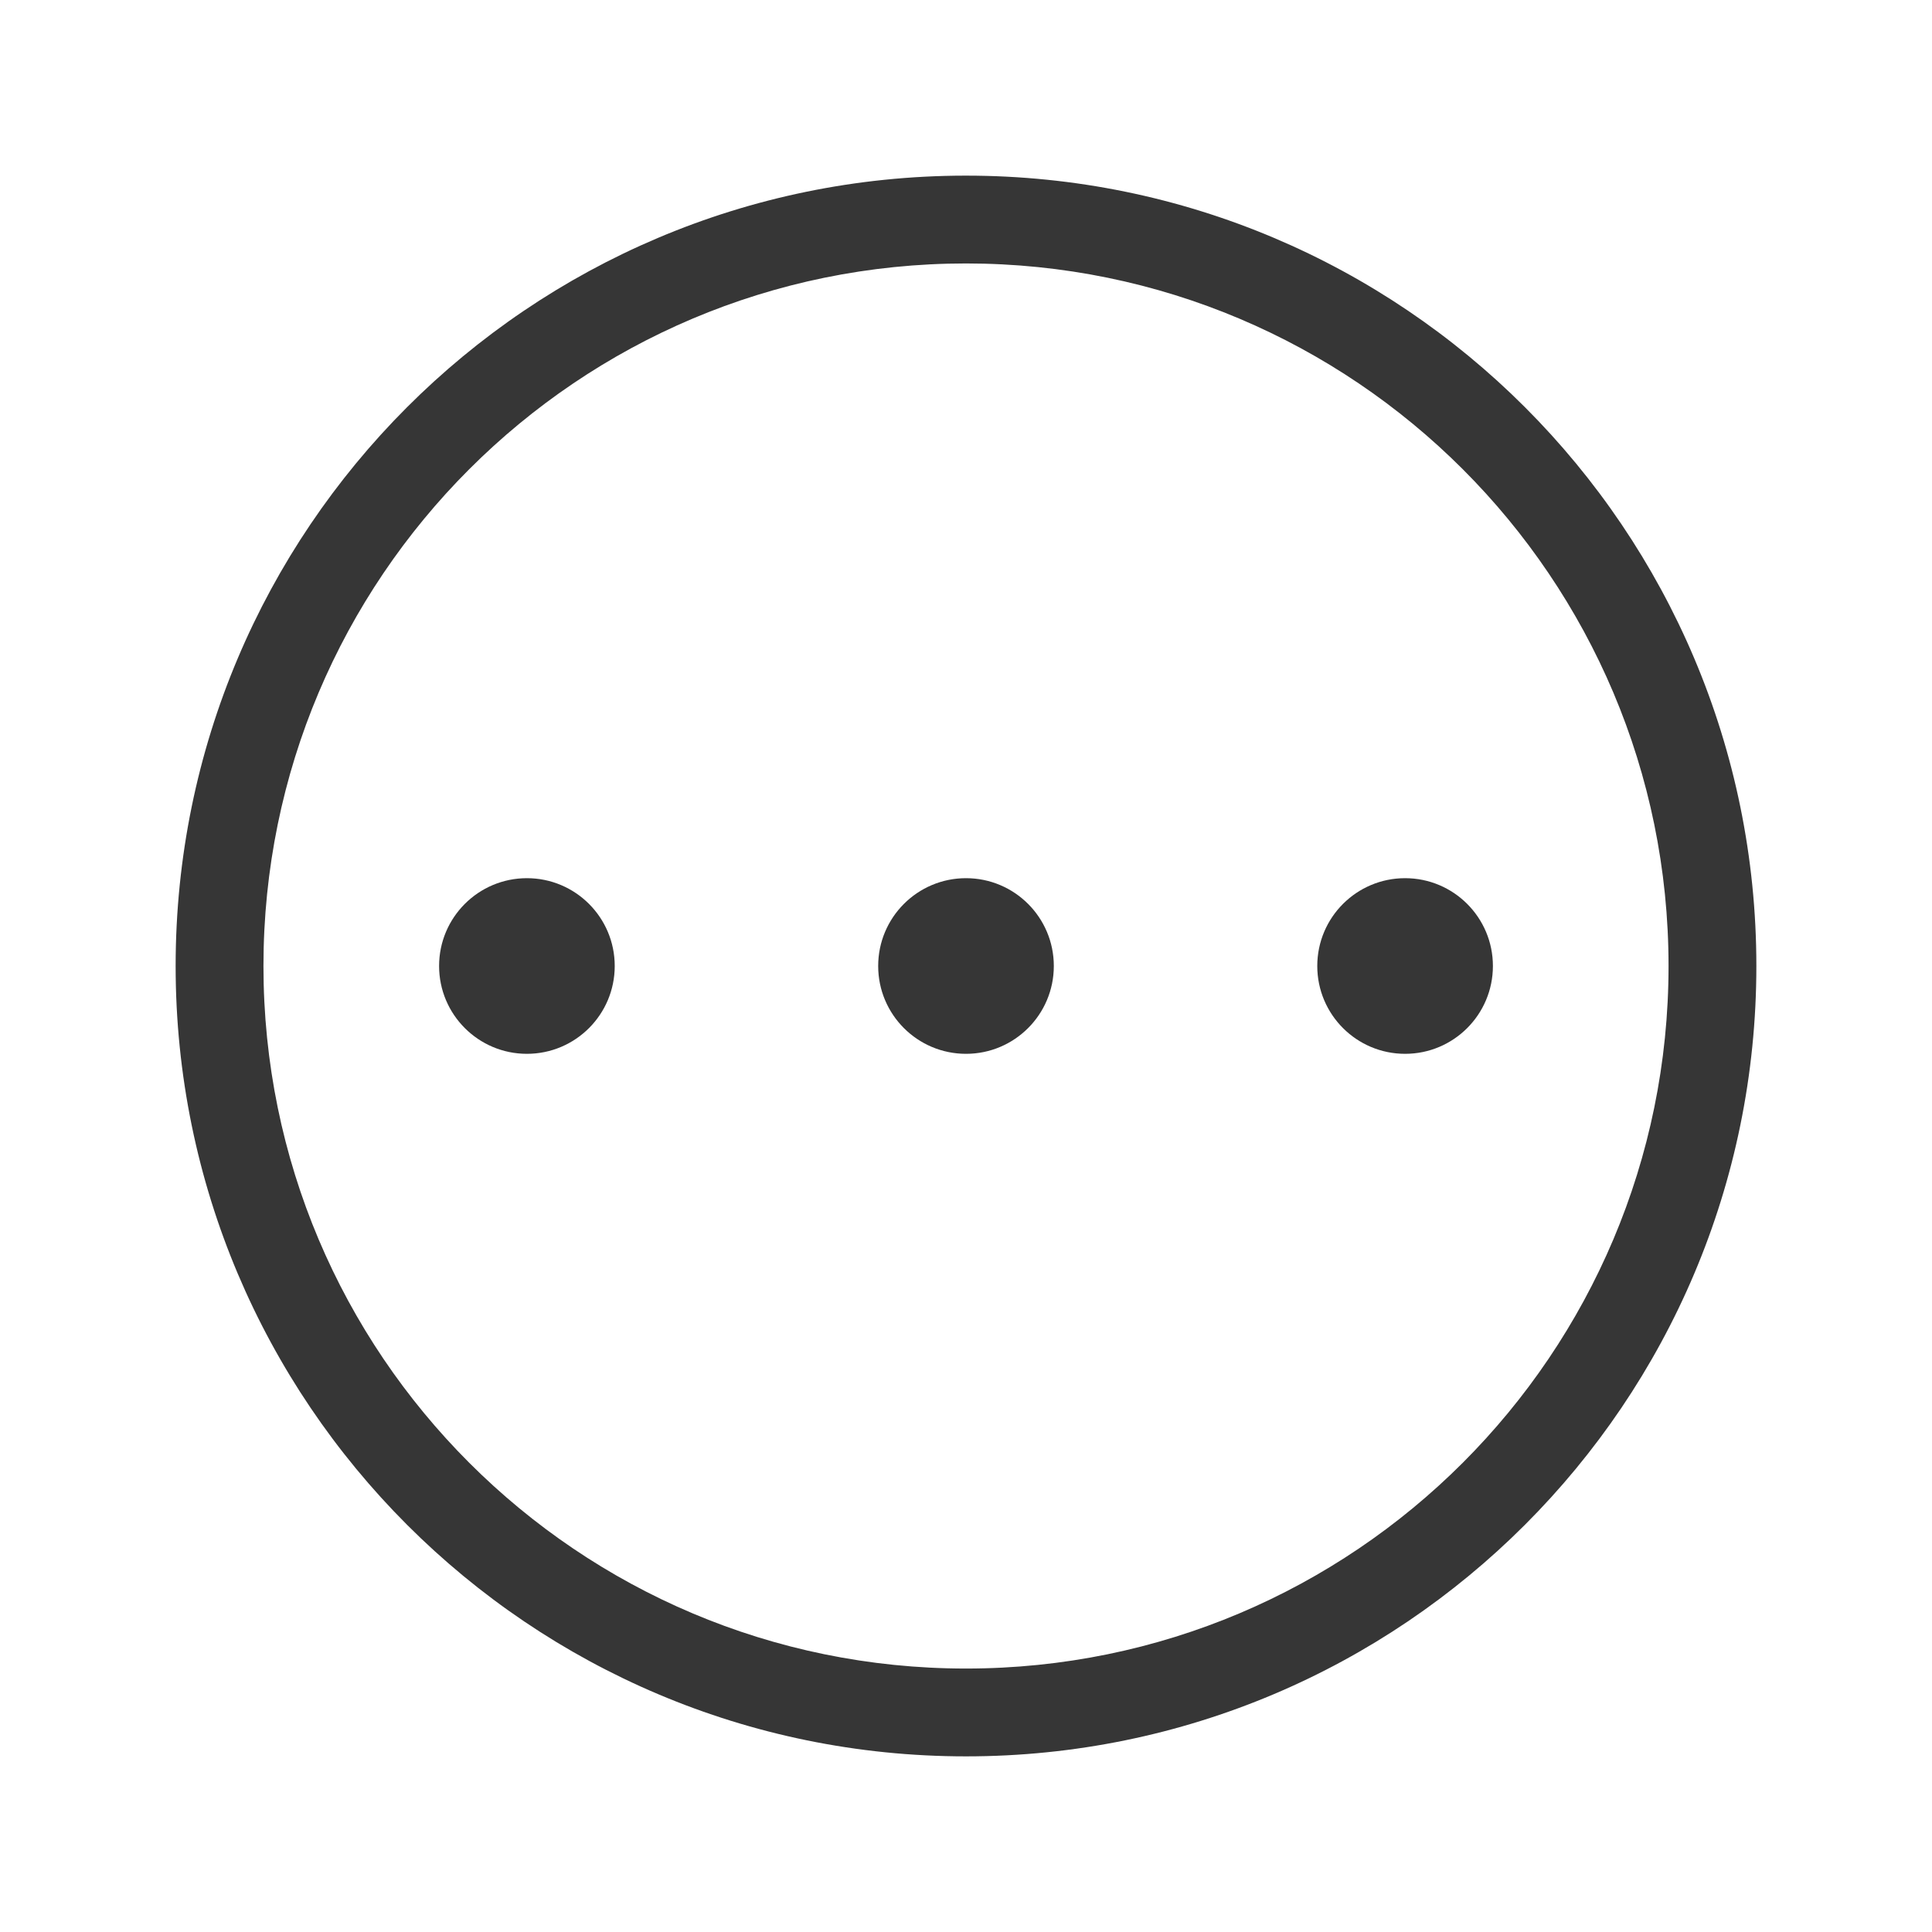
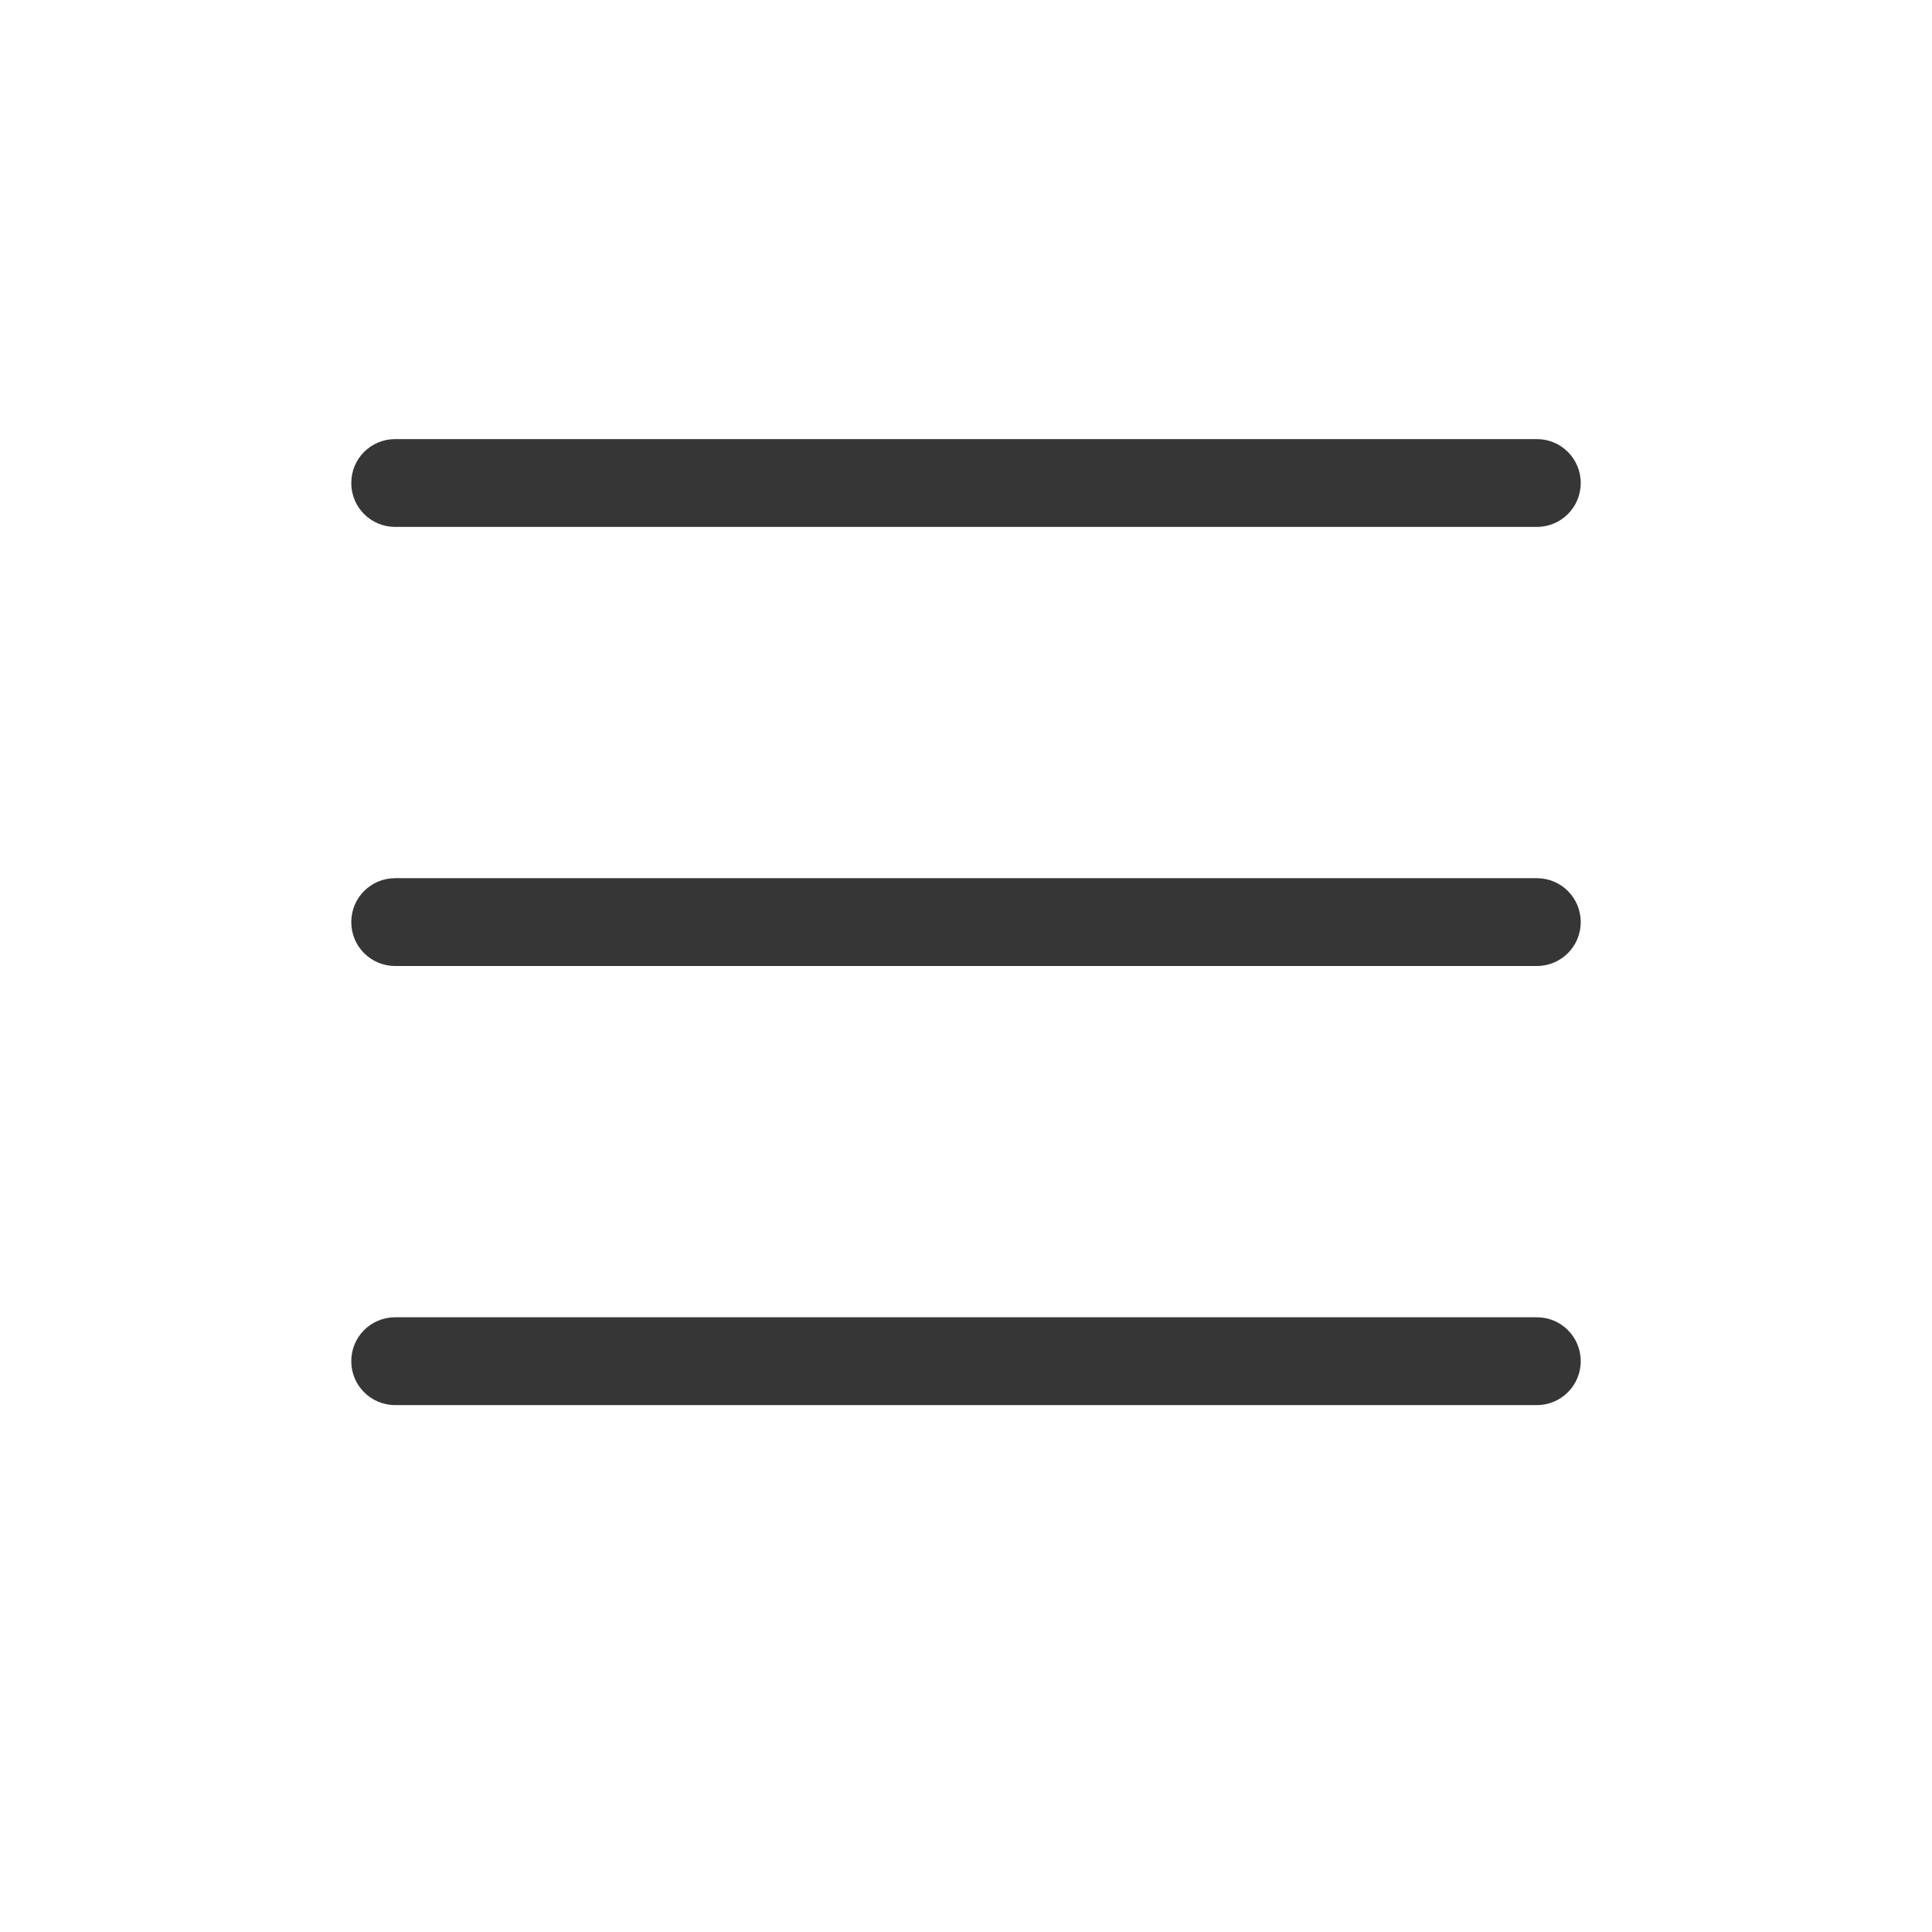
- <svg xmlns="http://www.w3.org/2000/svg" version="1.1" viewBox="0 0 22 22">
-   <defs>
-     <style id="current-color-scheme" type="text/css">.ColorScheme-Text {
-         color:#363636;
-       }</style>
+ <svg xmlns="http://www.w3.org/2000/svg" width="22" height="22" viewBox="0 0 22 22" version="1.1" id="svg5">
+   <defs id="defs2">
+     <style id="current-color-scheme" type="text/css">
+       .ColorScheme-Text { color:#363636; }
+     </style>
  </defs>
-   <g class="ColorScheme-Text" fill="currentColor">
-     <circle cx="6" cy="11" r="1" class="ColorScheme-Text" fill="currentColor" />
-     <circle cx="11" cy="11" r="1" class="ColorScheme-Text" fill="currentColor" />
-     <circle cx="16" cy="11" r="1" class="ColorScheme-Text" fill="currentColor" />
-     <path d="m10.99 2a9 9 0 0 0-8.99 9 9 9 0 0 0 9 9 9 9 0 0 0 9-9 9 9 0 0 0-9-9 9 9 0 0 0-0.01 0zm0.01 1a8 8 0 0 1 8 8 8 8 0 0 1-8 8 8 8 0 0 1-8-8 8 8 0 0 1 8-8z" class="ColorScheme-Text" fill="currentColor" />
-   </g>
+   <path id="rect181" style="fill:currentColor;stroke-width:2;stroke-linecap:round;stroke-linejoin:round" class="ColorScheme-Text" d="M 4.5,5 C 4.223,5 4,5.223 4,5.5 4,5.777 4.223,6 4.5,6 h 13 C 17.777,6 18,5.777 18,5.5 18,5.223 17.777,5 17.5,5 Z m 0,5 C 4.223,10 4,10.223 4,10.5 4,10.777 4.223,11 4.5,11 h 13 C 17.777,11 18,10.777 18,10.5 18,10.223 17.777,10 17.5,10 Z m 0,5 C 4.223,15 4,15.223 4,15.5 4,15.777 4.223,16 4.5,16 h 13 C 17.777,16 18,15.777 18,15.5 18,15.223 17.777,15 17.5,15 Z" />
</svg>
